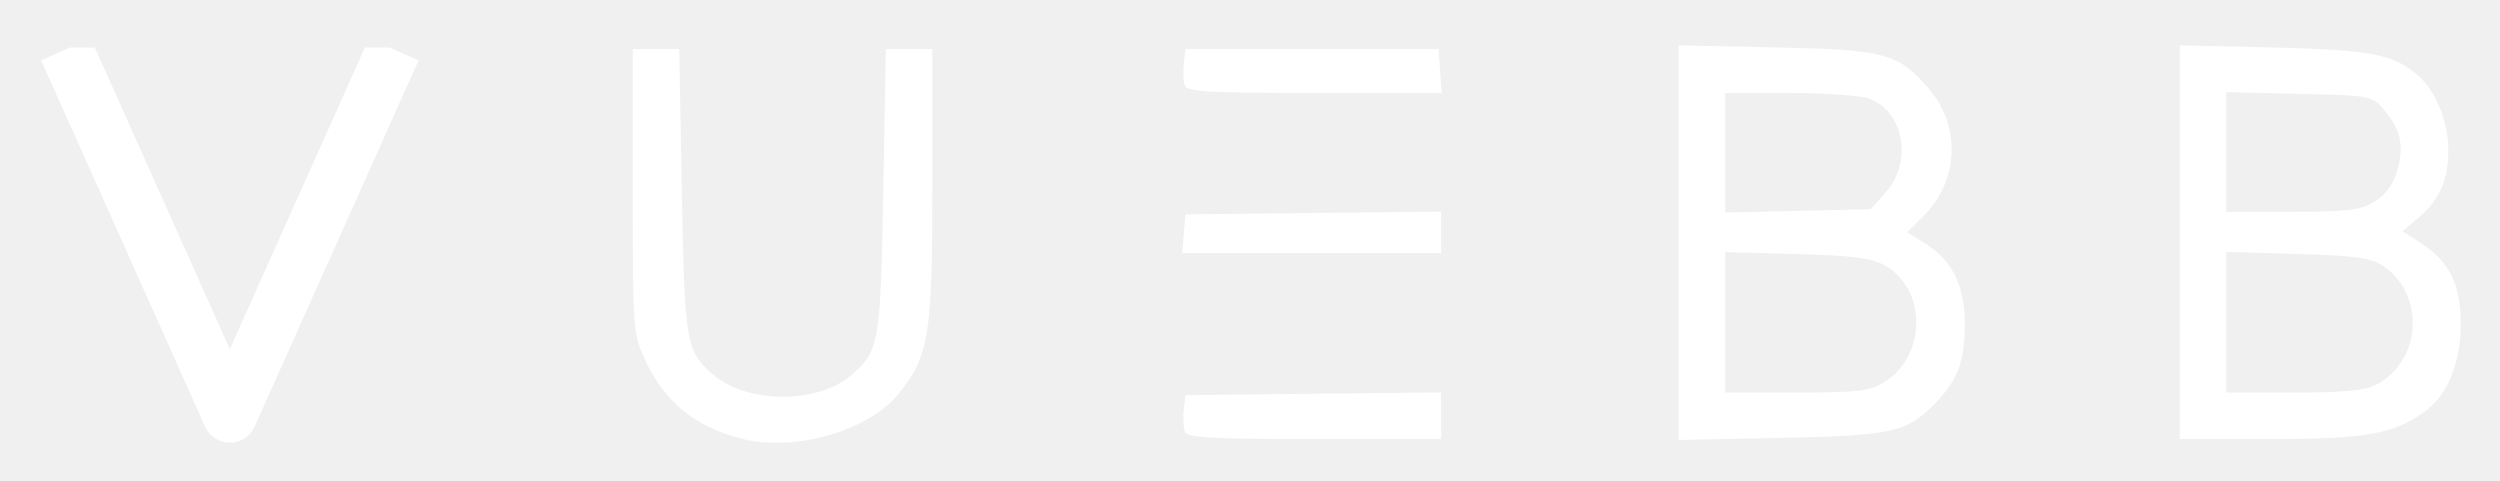
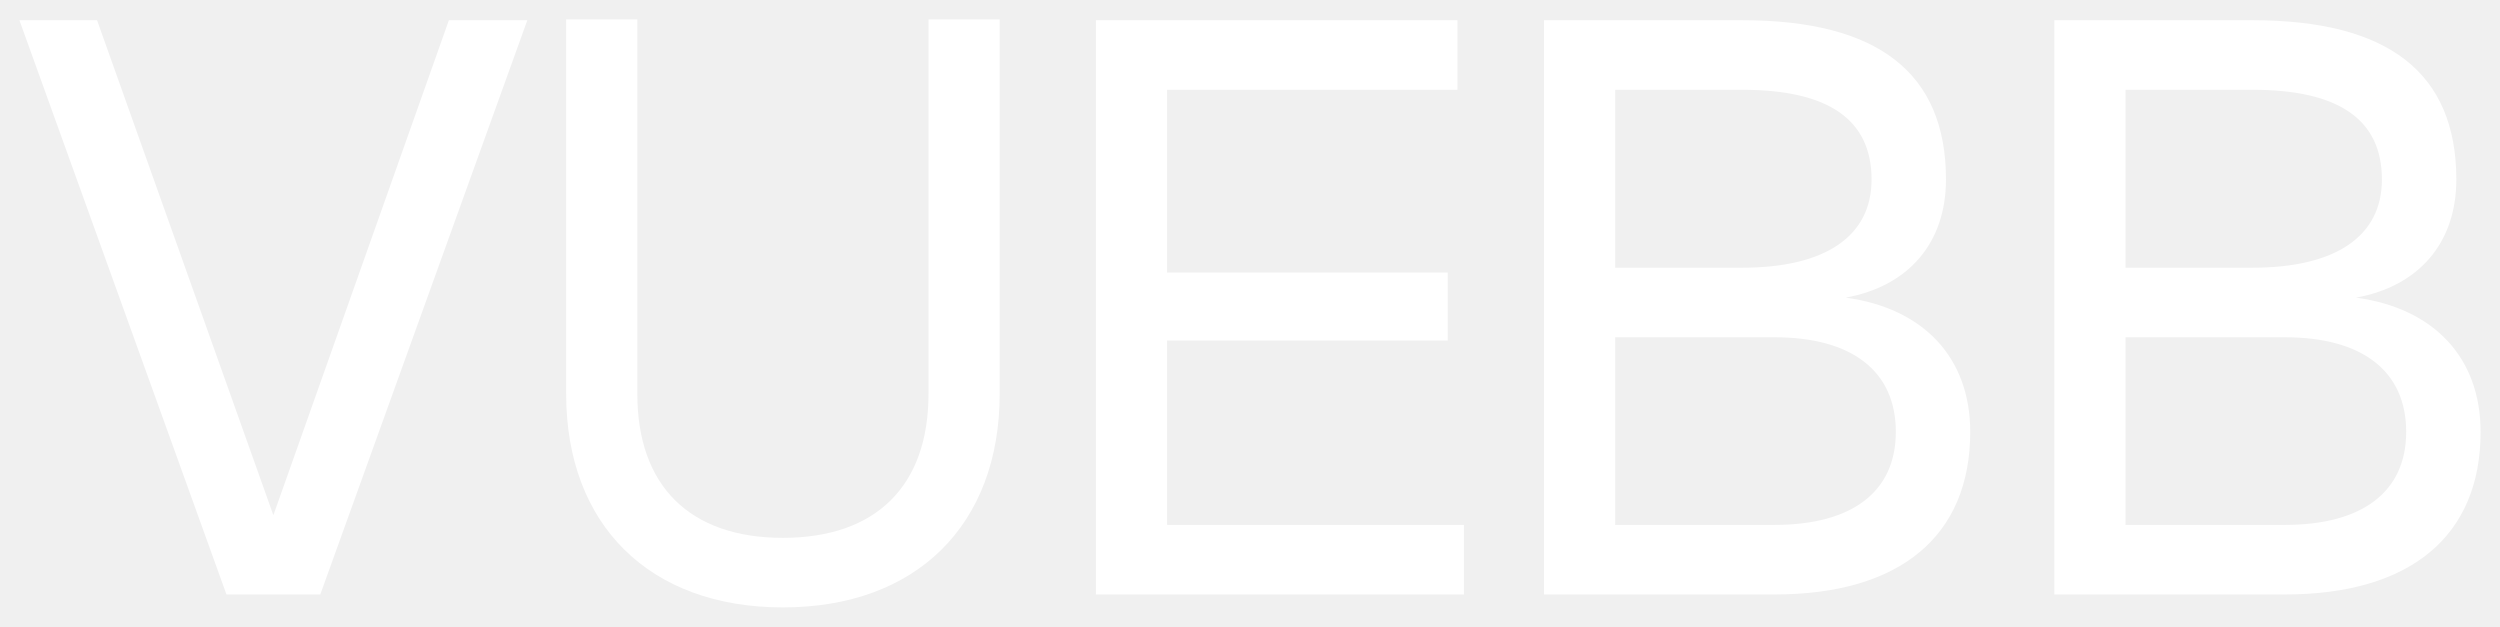
- <svg xmlns="http://www.w3.org/2000/svg" viewBox="117 64 484 93" role="img" aria-label="Vuebb">
-   <clipPath id="v-cap">
-     <rect x="90" y="73.2" width="160" height="90" />
-   </clipPath>
-   <polyline points="129.76,73.55 161.50,144.45 193.24,73.55" fill="none" stroke="#ffffff" stroke-width="10.5" stroke-linejoin="round" stroke-linecap="butt" clip-path="url(#v-cap)" />
-   <path fill="#ffffff" fill-rule="evenodd" d="M260.73,148.97 C251.57,146.67 245.63,141.81 241.80,133.50 C239.58,128.66 239.50,127.59 239.50,101.00 L239.50,73.50 L244.00,73.50 L248.50,73.50 L249.00,101.00 C249.53,130.08 249.81,131.80 254.68,136.21 C261.40,142.29 275.52,142.36 282.17,136.35 C287.21,131.78 287.47,130.23 288.00,101.00 L288.50,73.50 L293.00,73.50 L297.50,73.50 L297.50,100.00 C297.50,129.24 296.86,133.07 290.77,140.46 C285.00,147.46 270.76,151.50 260.73,148.97 Z M346.39,147.58 C346.10,146.81 346.00,144.89 346.18,143.33 L346.50,140.50 L371.25,140.23 L396.00,139.97 L396.00,144.48 L396.00,149.00 L371.47,149.00 C351.24,149.00 346.84,148.75 346.39,147.58 Z M442.00,110.98 L442.00,72.78 L460.75,73.18 C482.02,73.63 484.54,74.31 490.49,81.26 C496.63,88.44 496.21,98.99 489.51,105.69 L486.22,108.98 L489.56,111.04 C494.99,114.39 497.42,119.32 497.39,126.95 C497.36,134.10 495.92,137.81 491.38,142.35 C486.00,147.73 483.20,148.34 461.75,148.78 L442.00,149.18 L442.00,110.98 Z M539.00,110.89 L539.00,72.78 L557.25,73.20 C576.16,73.64 580.60,74.52 585.32,78.79 C588.66,81.81 591.00,87.67 591.00,93.01 C591.00,98.89 589.29,102.74 585.11,106.26 L582.14,108.75 L585.78,111.13 C591.27,114.72 593.42,119.17 593.39,126.94 C593.36,134.48 590.77,140.61 586.27,143.80 C580.26,148.06 574.88,149.00 556.47,149.00 L539.00,149.00 L539.00,110.89 Z M481.70,138.04 C490.08,132.93 490.10,119.80 481.73,115.29 C479.23,113.94 475.40,113.46 464.75,113.18 L451.00,112.81 L451.00,126.40 L451.00,140.00 L464.75,140.00 C476.62,139.99 478.94,139.73 481.70,138.04 Z M576.96,138.52 C585.87,133.91 586.62,120.97 578.30,115.43 C576.00,113.90 573.05,113.50 561.75,113.17 L548.00,112.77 L548.00,126.39 L548.00,140.00 L561.05,140.00 C570.62,140.00 574.86,139.60 576.96,138.52 Z M346.19,109.25 L346.50,105.50 L371.25,105.23 L396.00,104.97 L396.00,108.98 L396.00,113.00 L370.94,113.00 L345.88,113.00 L346.19,109.25 Z M482.08,101.23 C487.36,95.32 485.57,85.44 478.78,83.07 C477.09,82.48 470.14,82.00 463.35,82.00 L451.00,82.00 L451.00,93.58 L451.00,105.15 L465.08,104.83 L479.17,104.50 L482.08,101.23 Z M576.70,103.04 C578.84,101.74 580.28,99.79 581.08,97.14 C582.50,92.38 581.80,89.04 578.58,85.30 C576.19,82.51 576.10,82.50 562.09,82.17 L548.00,81.85 L548.00,93.42 L548.00,105.00 L560.75,105.00 C571.62,104.99 573.97,104.71 576.70,103.04 Z M346.39,80.58 C346.10,79.81 346.00,77.89 346.18,76.33 L346.50,73.50 L371.00,73.50 L395.50,73.50 L395.81,77.75 L396.11,82.00 L371.53,82.00 C351.24,82.00 346.84,81.75 346.39,80.58 Z" />
+ <svg xmlns="http://www.w3.org/2000/svg" viewBox="0 0 3091.00 775.00" role="img" aria-label="VUEBB">
+   <g fill="#ffffff" transform="translate(3.00 735.00) scale(1 -1)">
+     <path transform="translate(0.00 0)" d="M21 710 277 0H393L649 710H552L335 98L117 710Z" />
+     <path transform="translate(620.00 0)" d="M613 248V711H525V248C525 134 460 70 345 70C230 70 165 134 165 248V711H77V248C77 86 180 -16 345 -16C510 -16 613 86 613 248Z" />
+     <path transform="translate(1260.00 0)" d="M92 710V0H547V86H180V314H527V398H180V624H539V710Z" />
+     <path transform="translate(1814.00 0)" d="M92 0H377C532 0 619 72 619 201C619 293 561 354 465 367C542 381 589 434 589 513C589 645 505 710 337 710H92ZM180 86V318H377C473 318 527 276 527 201C527 127 473 86 377 86ZM180 404V624H337C444 624 497 587 497 513C497 443 440 404 337 404Z" />
+     <path transform="translate(2445.00 0)" d="M92 0H377C532 0 619 72 619 201C619 293 561 354 465 367C542 381 589 434 589 513C589 645 505 710 337 710H92ZM180 86V318H377C473 318 527 276 527 201C527 127 473 86 377 86ZM180 404V624H337C444 624 497 587 497 513C497 443 440 404 337 404Z" />
+   </g>
</svg>
